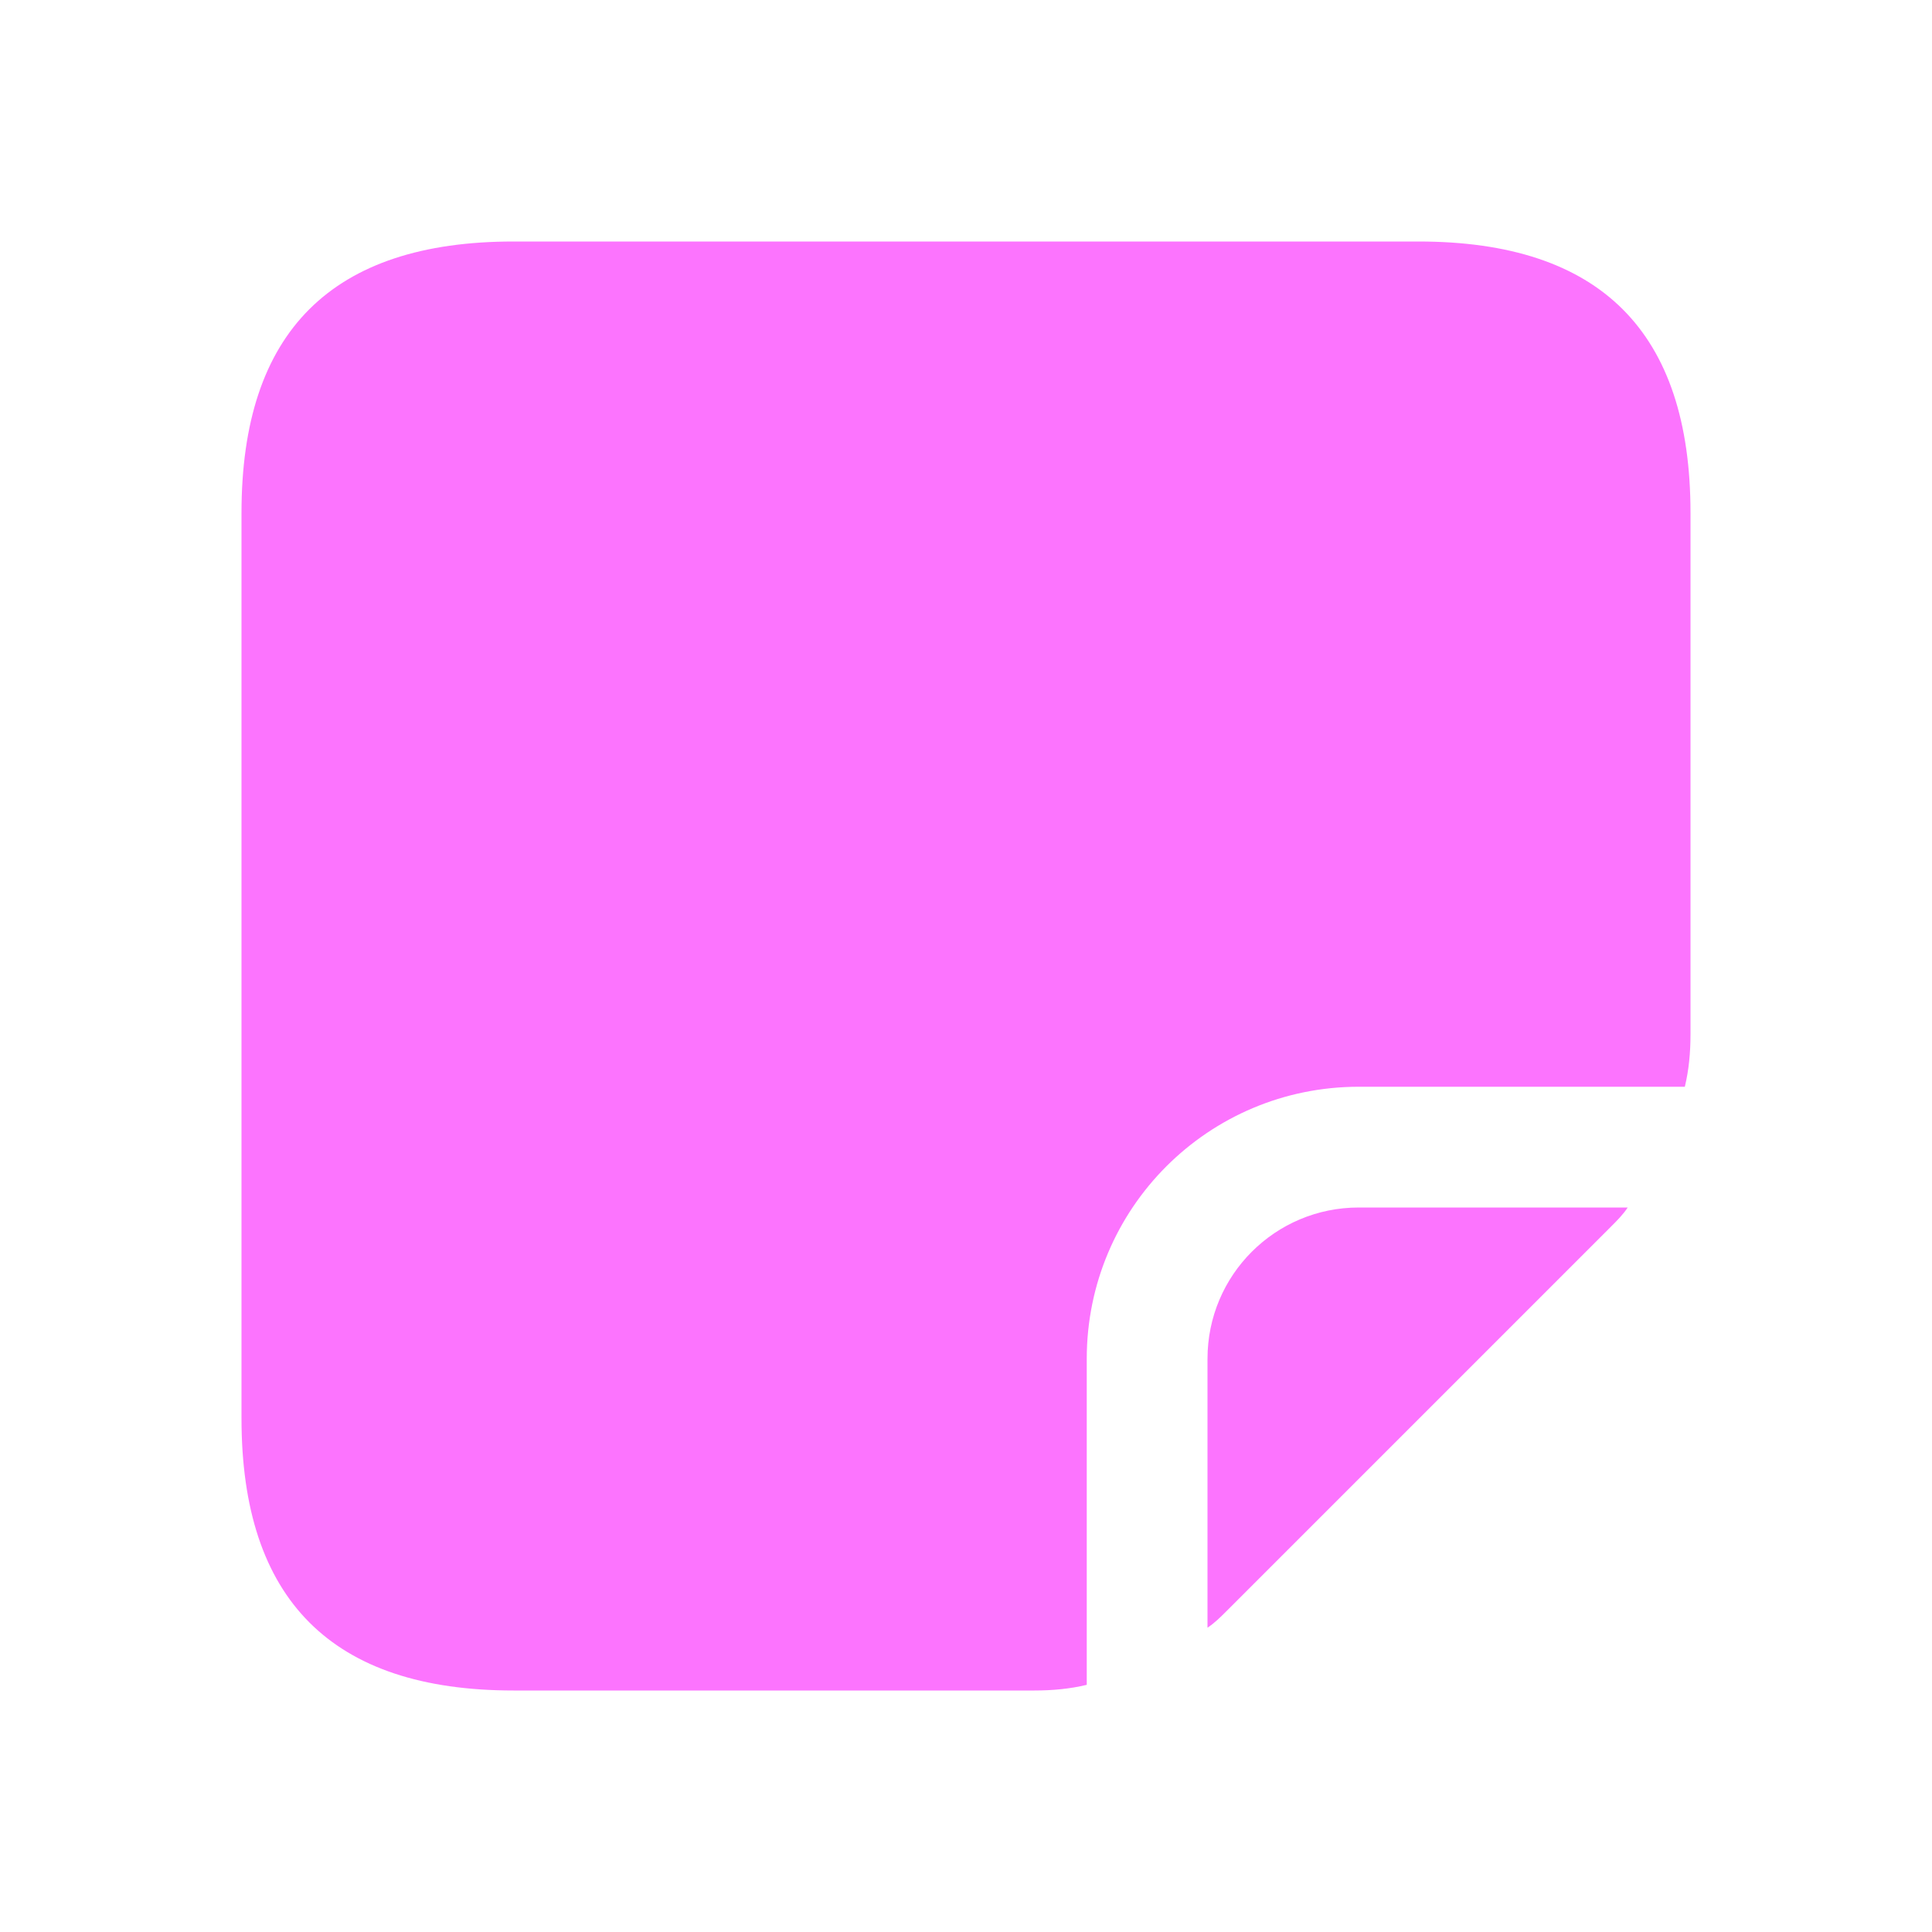
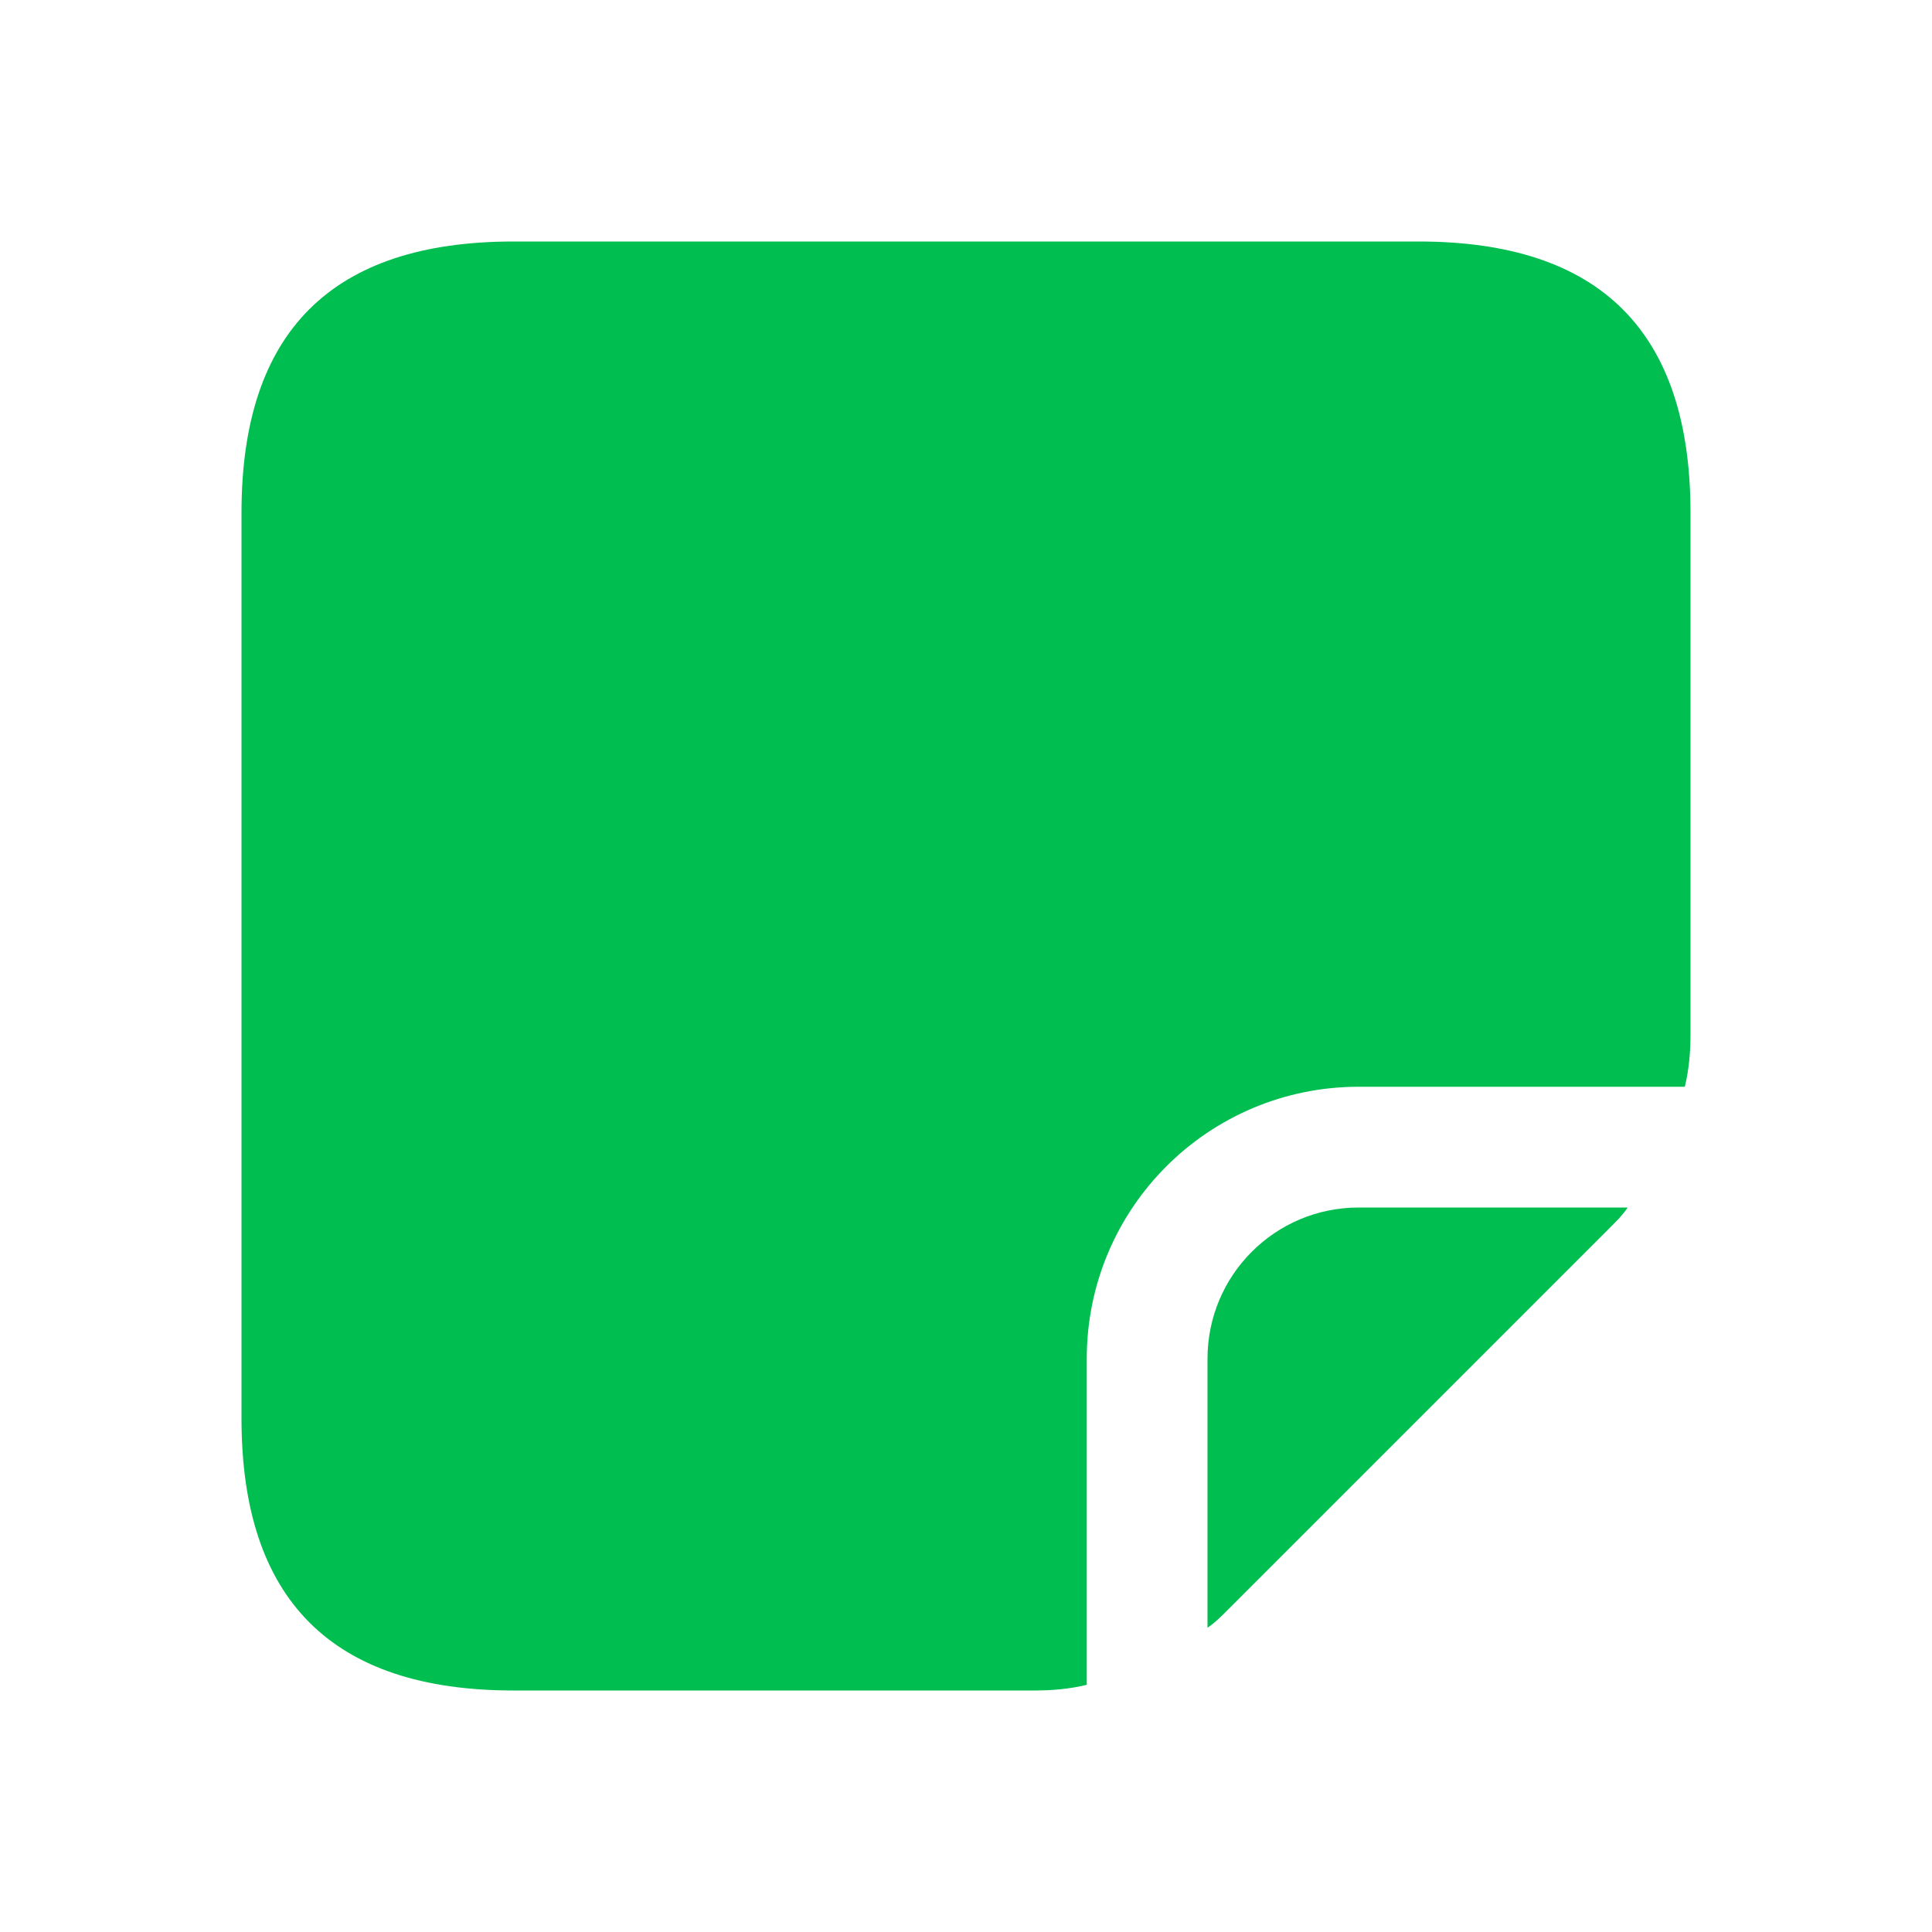
<svg xmlns="http://www.w3.org/2000/svg" width="16" height="16" viewBox="0 0 16 16" fill="currentColor">
-   <path d="M14 4.247V8.567C14 8.713 13.987 8.86 13.953 9H11.253C10.007 9 9 10.007 9 11.253V13.953C8.86 13.987 8.713 14 8.567 14H4.253C2.747 14 2 13.247 2 11.747V4.247C2 2.747 2.747 2 4.253 2H11.747C13.253 2 14 2.747 14 4.247ZM10 11.253V13.48C10.06 13.44 10.107 13.393 10.16 13.34L13.34 10.16C13.393 10.107 13.44 10.06 13.48 10H11.253C10.56 10 10 10.56 10 11.253Z" fill="#FC74FE" />
+   <path d="M14 4.247V8.567C14 8.713 13.987 8.86 13.953 9H11.253C10.007 9 9 10.007 9 11.253V13.953C8.86 13.987 8.713 14 8.567 14H4.253C2.747 14 2 13.247 2 11.747V4.247C2 2.747 2.747 2 4.253 2H11.747C13.253 2 14 2.747 14 4.247ZM10 11.253V13.48C10.06 13.44 10.107 13.393 10.16 13.34L13.34 10.16C13.393 10.107 13.44 10.06 13.48 10H11.253C10.56 10 10 10.56 10 11.253Z" fill="#00BE50" />
</svg>
